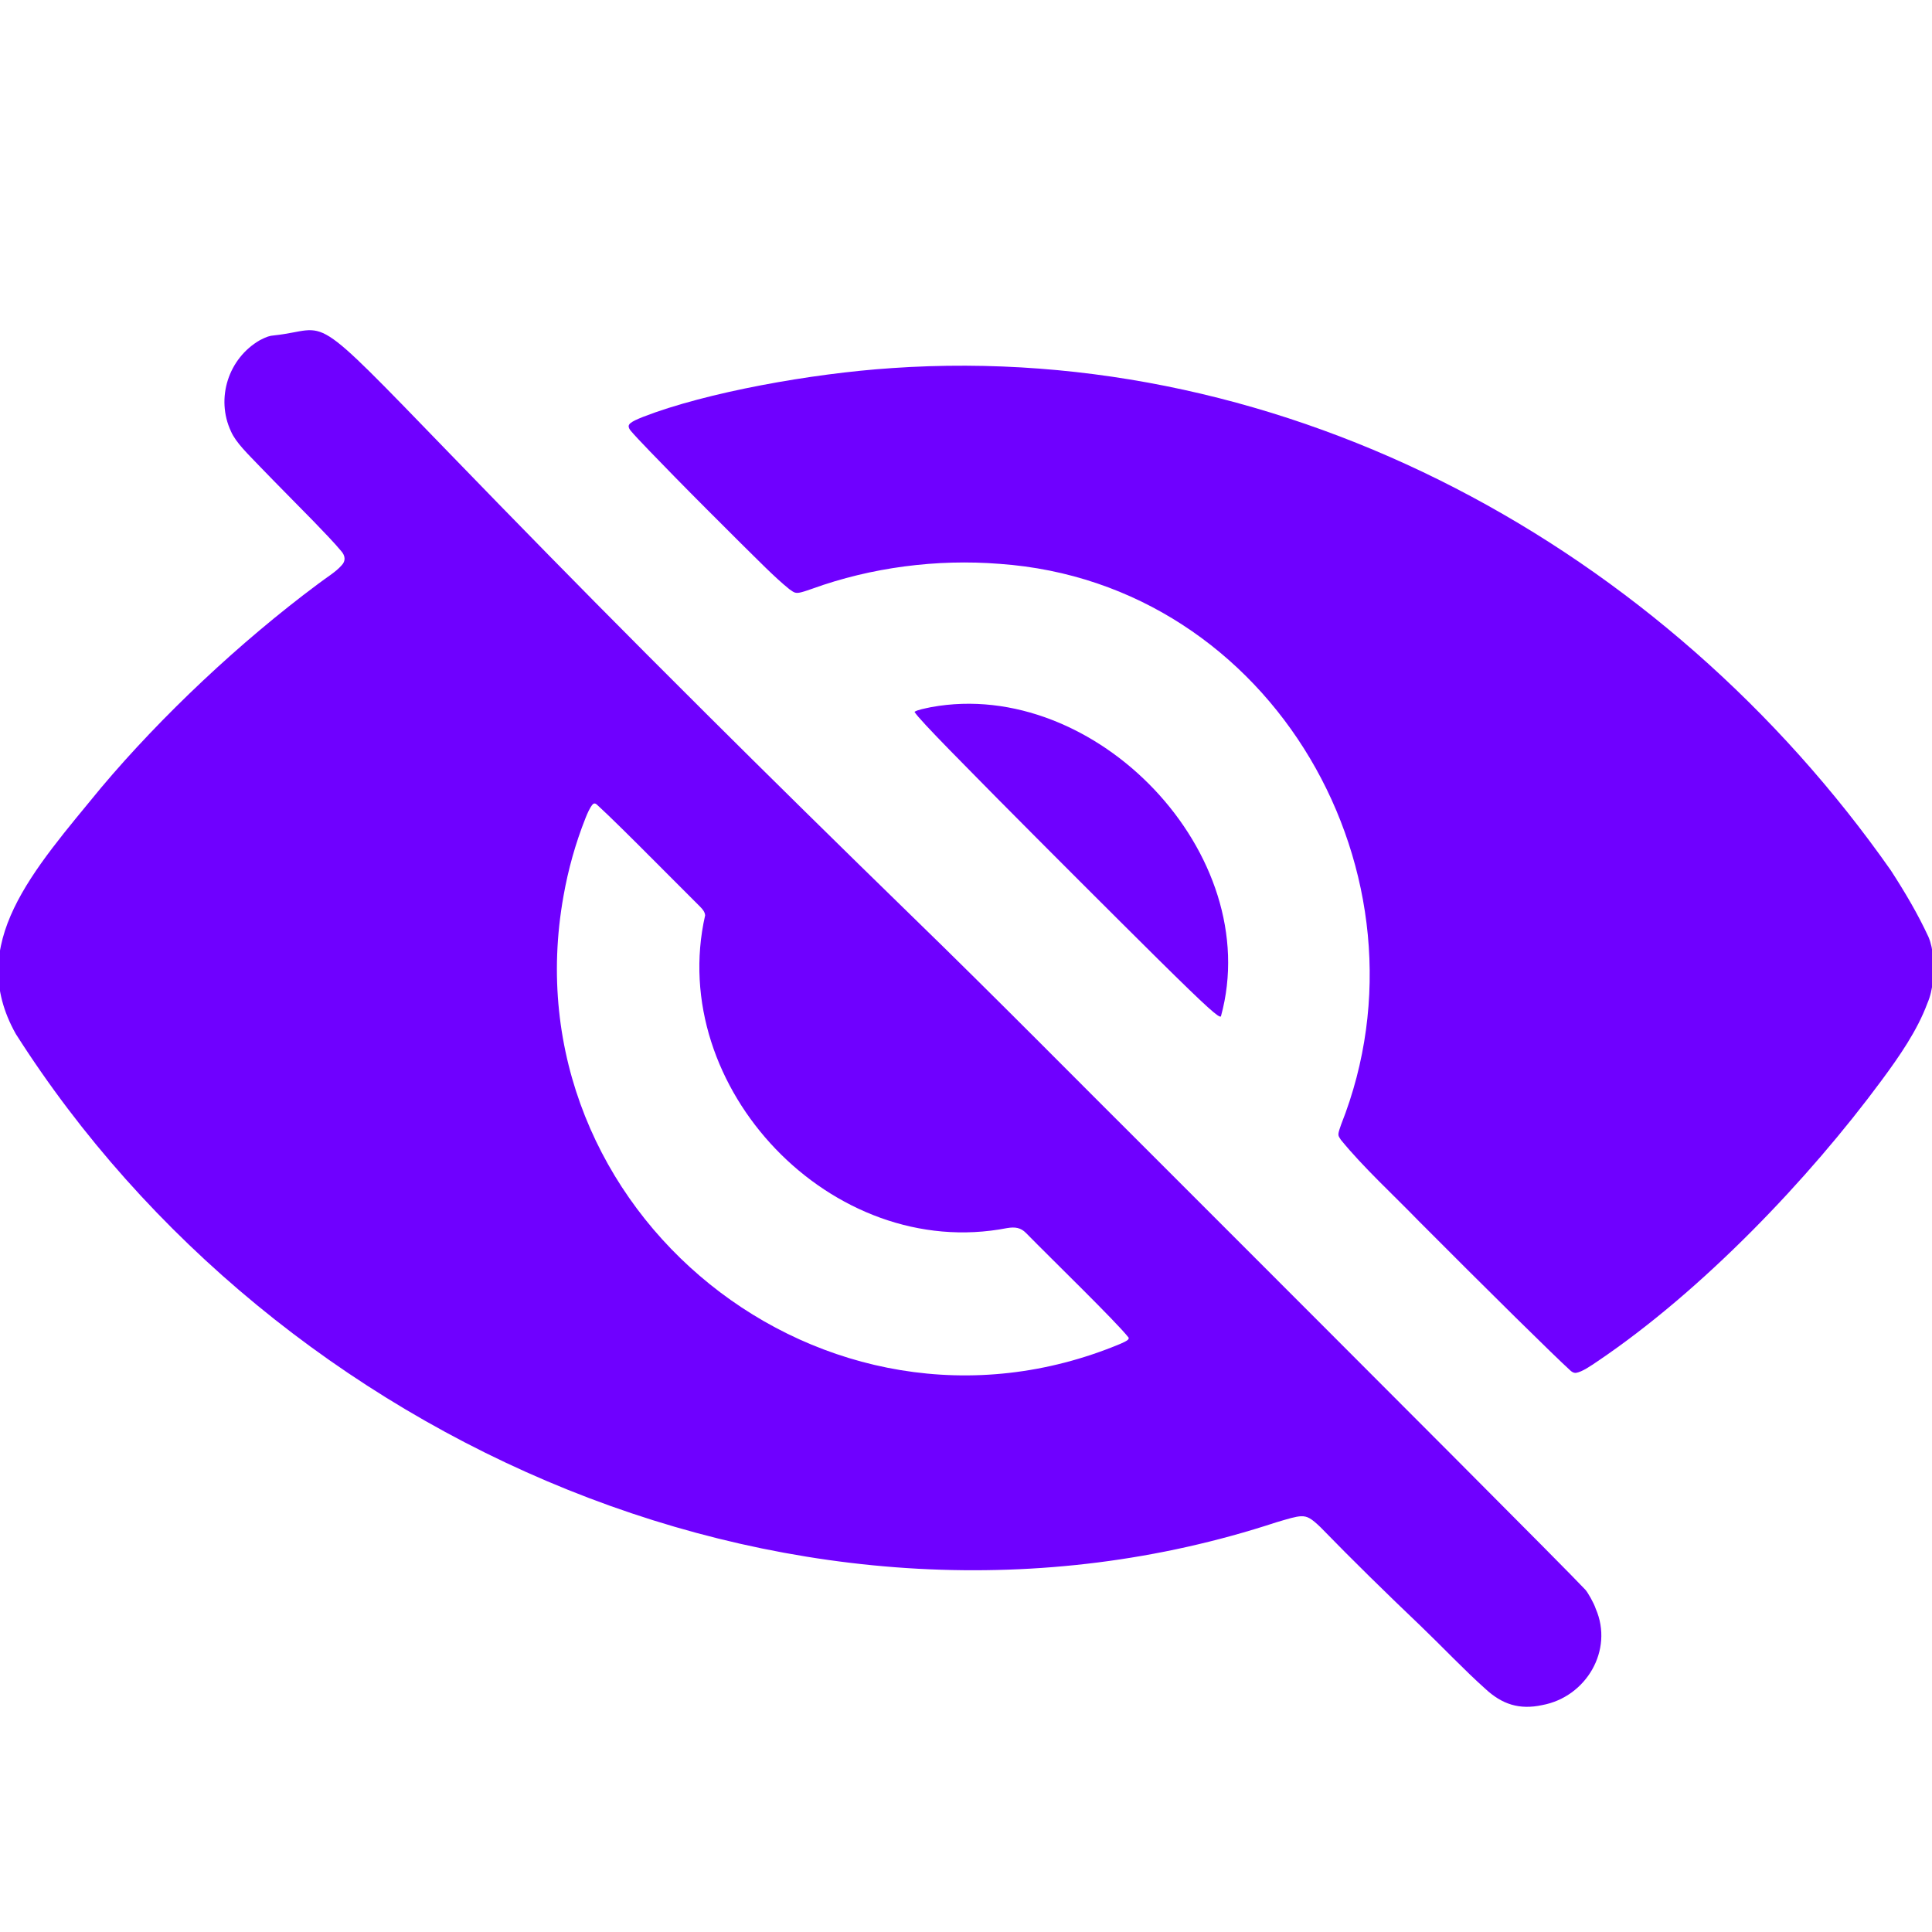
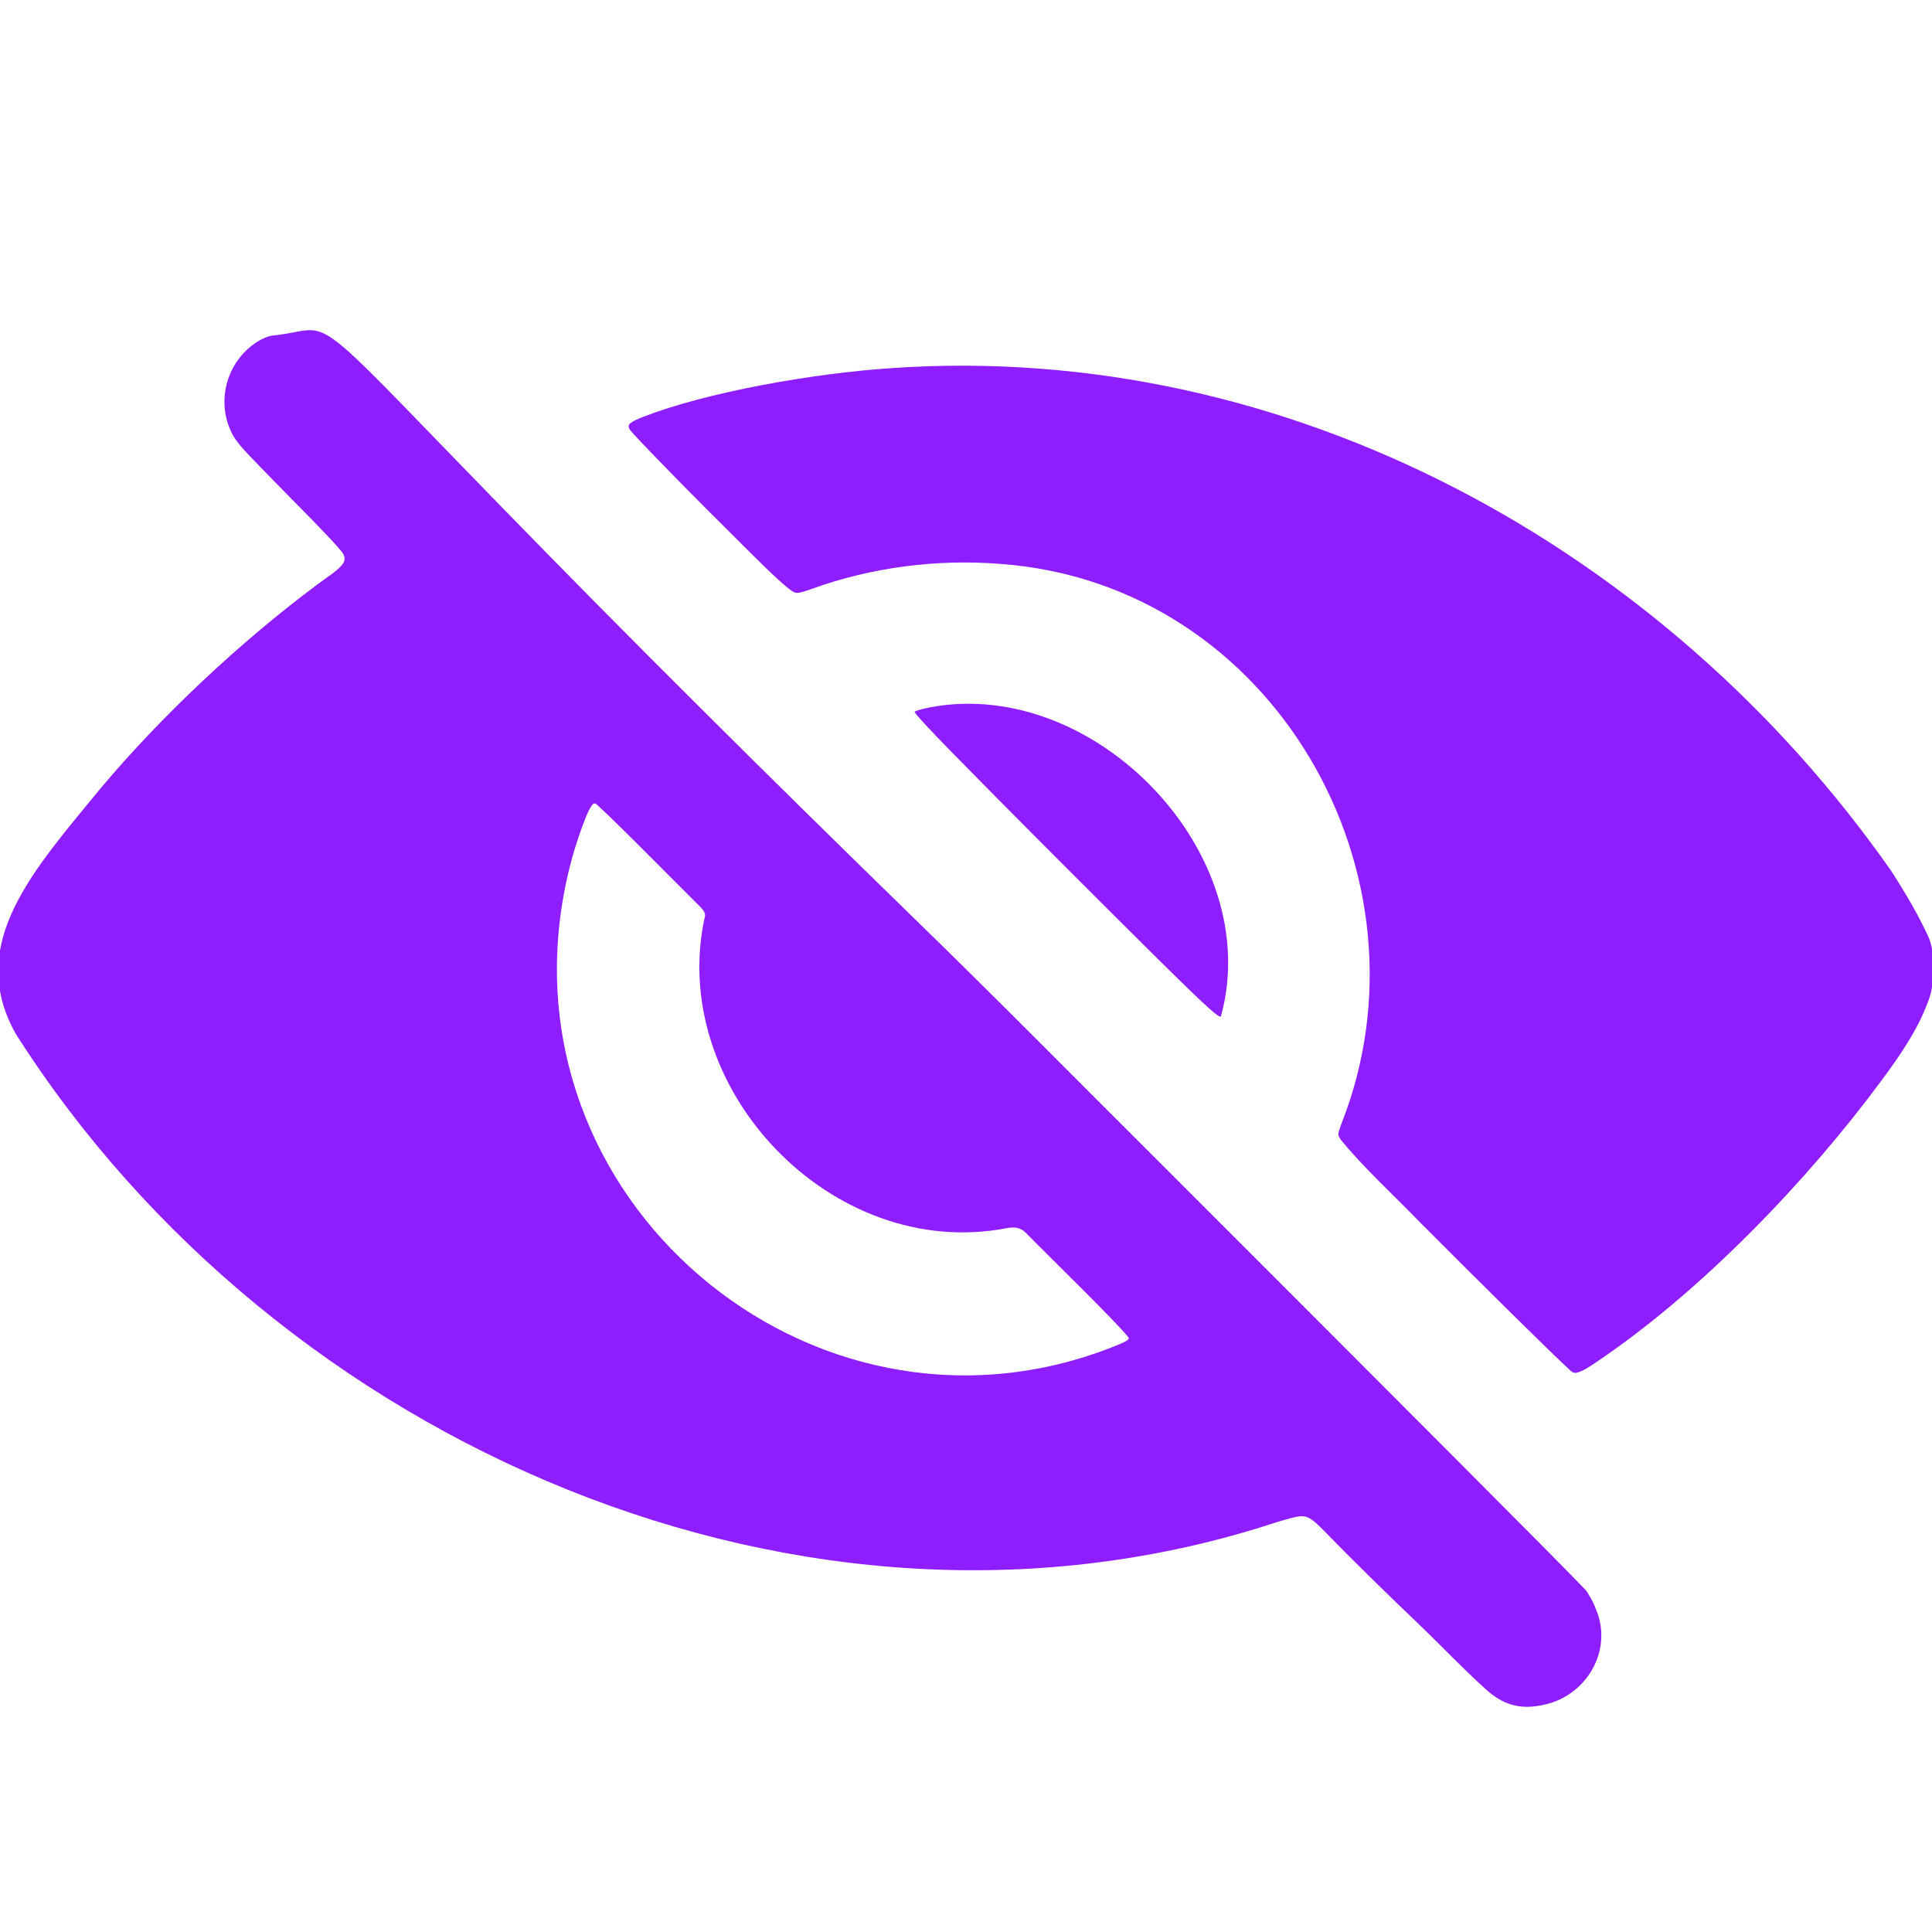
<svg xmlns="http://www.w3.org/2000/svg" version="1.1" id="Layer_1" x="0px" y="0px" viewBox="0 0 900 900" style="enable-background:new 0 0 900 900;" xml:space="preserve">
  <style type="text/css">
- 	.st0{fill:#6F00FF;}
+ 	.st0{fill:#8e1dff;;}
</style>
  <g transform="translate(0,900) scale(0.1,-0.1)">
    <path class="st0" d="M1211.3,7415.7c-147.6-84.6-207.4-271.6-135.2-425.5c23.1-53.1,81.4-107.5,132.4-161.3   c82.9-86.1,170.1-173.1,252.1-257.2c41.8-43.2,100.2-103.8,129.2-139.3c18.5-20.7,21.9-45.8,1.1-66.4   c-26.5-30.9-74.8-59.3-110.5-87.1c-363.3-270.6-727.7-613.7-1009.4-948.3c-316.7-386.4-632.5-727.8-397.5-1146.9   C1289.4,2271.7,3759.2,1190.9,5944,1908c59.1,17.5,91.2,27.7,117.2,28.7c28.7,1,47.5-9.9,90.2-51.1   c151-155.2,305.6-306.5,465.5-458.9c96.7-92.7,207.6-209.6,302-293.5c78-72.7,159-99.1,265.2-76.2   c205.1,37.8,333.6,255.8,249.4,448.9c-8.4,26.4-37.9,77.8-48.6,88.8c-97.3,103.7-895.3,902.6-1979,1986.4   c-387.2,385.2-764.4,769-1163.4,1156.4c-314.8,306.4-685.1,671.1-955.9,940.9c-401.9,400.5-639.3,641.3-961.8,972   c-83.5,85.8-159.2,163.7-226.2,233c-672.7,694.6-555.9,582.7-820.4,554.4c-23.4-1.8-36.4-6.7-65.6-21.5L1211.3,7415.7z    M3028.1,5009.8c61.3-61.3,169.7-170,233.5-233.8c11.4-11.5,21.9-23.8,23.2-40.1c-182.3-801.8,590.3-1615.7,1406.6-1456.8   c38.8,6.4,63.9,1.6,87.9-22.6c125-127.3,418.9-412.2,478-487.3c1.6-4,0.4-7.6-4.8-11.8c-6.2-5-17.8-10.7-33.6-17.6   c-1377.1-573.9-2857.5,619-2593.9,2086.2c21.7,123,55.4,244.5,102.9,364.1c8.1,20.4,19.8,47.5,32.5,62.2c7,7.5,14,5.2,20.4-0.7   c53.1-48,181.5-175.5,246.4-241L3028.1,5009.8z" />
    <path class="st0" d="M4151.4,7285c-368.7-24.5-861-112.6-1154.3-226.4c-14.3-5.6-27.2-11.1-37.8-16.2   c-19.1-9.3-30.2-17.7-30.8-27.5c0-7.9,4.1-14.7,9.7-21.5c27-33.1,141.8-150.1,202.6-212.5c103-105.3,208.3-209.8,312.8-314.1   c70-68.5,155-156.6,223.8-211.7c22.8-16.2,28.5-21.2,57.6-13.4c17,4.3,31.9,10.3,49.4,16c273.8,99,579,139,872.6,115.6   C5932.4,6283,6706,4917.9,6247.6,3761.8c-2.9-8.6-5.6-15.6-8-23.5c-9.3-29.5-3.7-30.6,6.5-47.8   c104.4-128.4,245.2-256.9,365.1-380.8c152.2-152.4,296.1-296.4,448.8-446.8c122.8-120.9,216.2-211.8,255.8-247.7   c7.4-6.5,14.7-10.9,24.5-10.8c29.9,4.2,71.7,34.1,100.8,53.6c490.1,330.7,983.8,848.4,1324.4,1309.6   c82,110.9,165.4,230.7,212.8,358.2c28.5,65.9,31.3,142,26.5,214.5c-2.6,33.7-8.5,64.7-21.2,95.1   c-49.4,106.8-109.5,208.4-175.1,309.7C7754.7,6447.5,6002.3,7412.6,4153.4,7285.2L4151.4,7285z" />
    <path class="st0" d="M4335.5,5705.5c-24.8-5.5-62.4-12-75.4-21.6c18.9-35.2,286.6-301.8,386.9-404.5   c224.3-226.4,552.9-554.7,746.4-746.3c235.5-232.8,285.8-276.2,294.1-267.9c208,756-584.4,1581.2-1349.8,1440.7L4335.5,5705.5z" />
  </g>
</svg>
